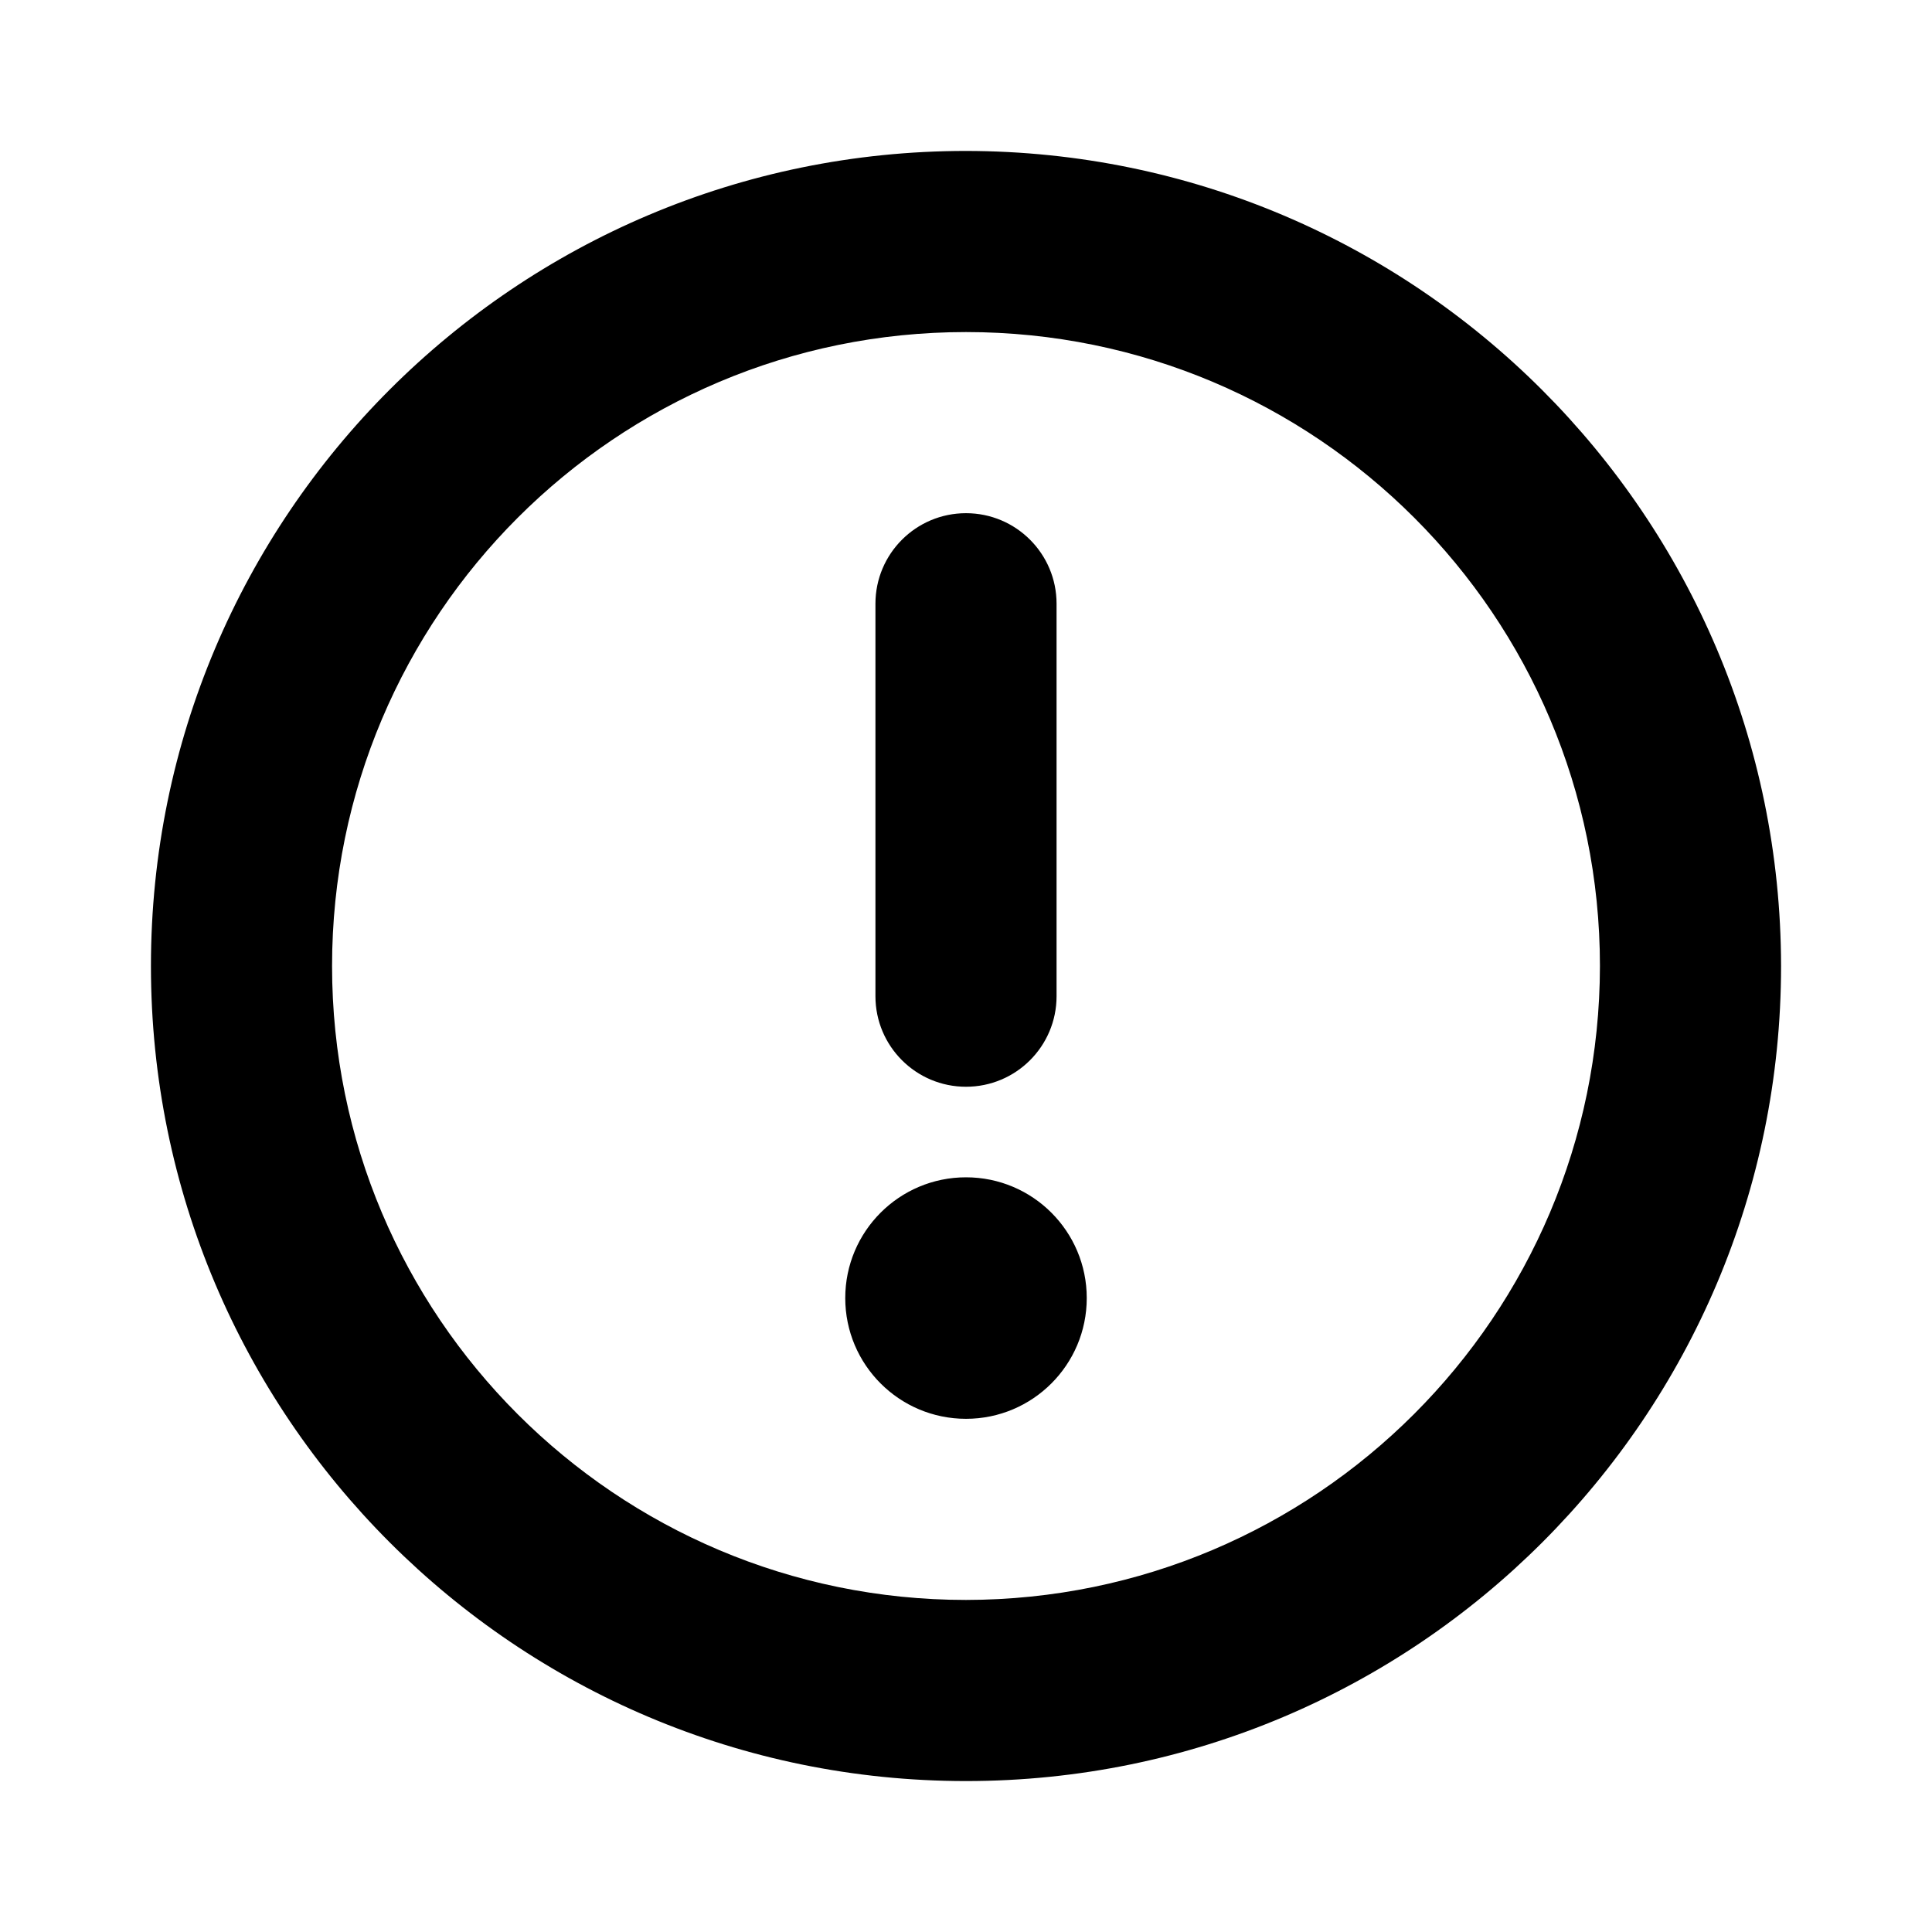
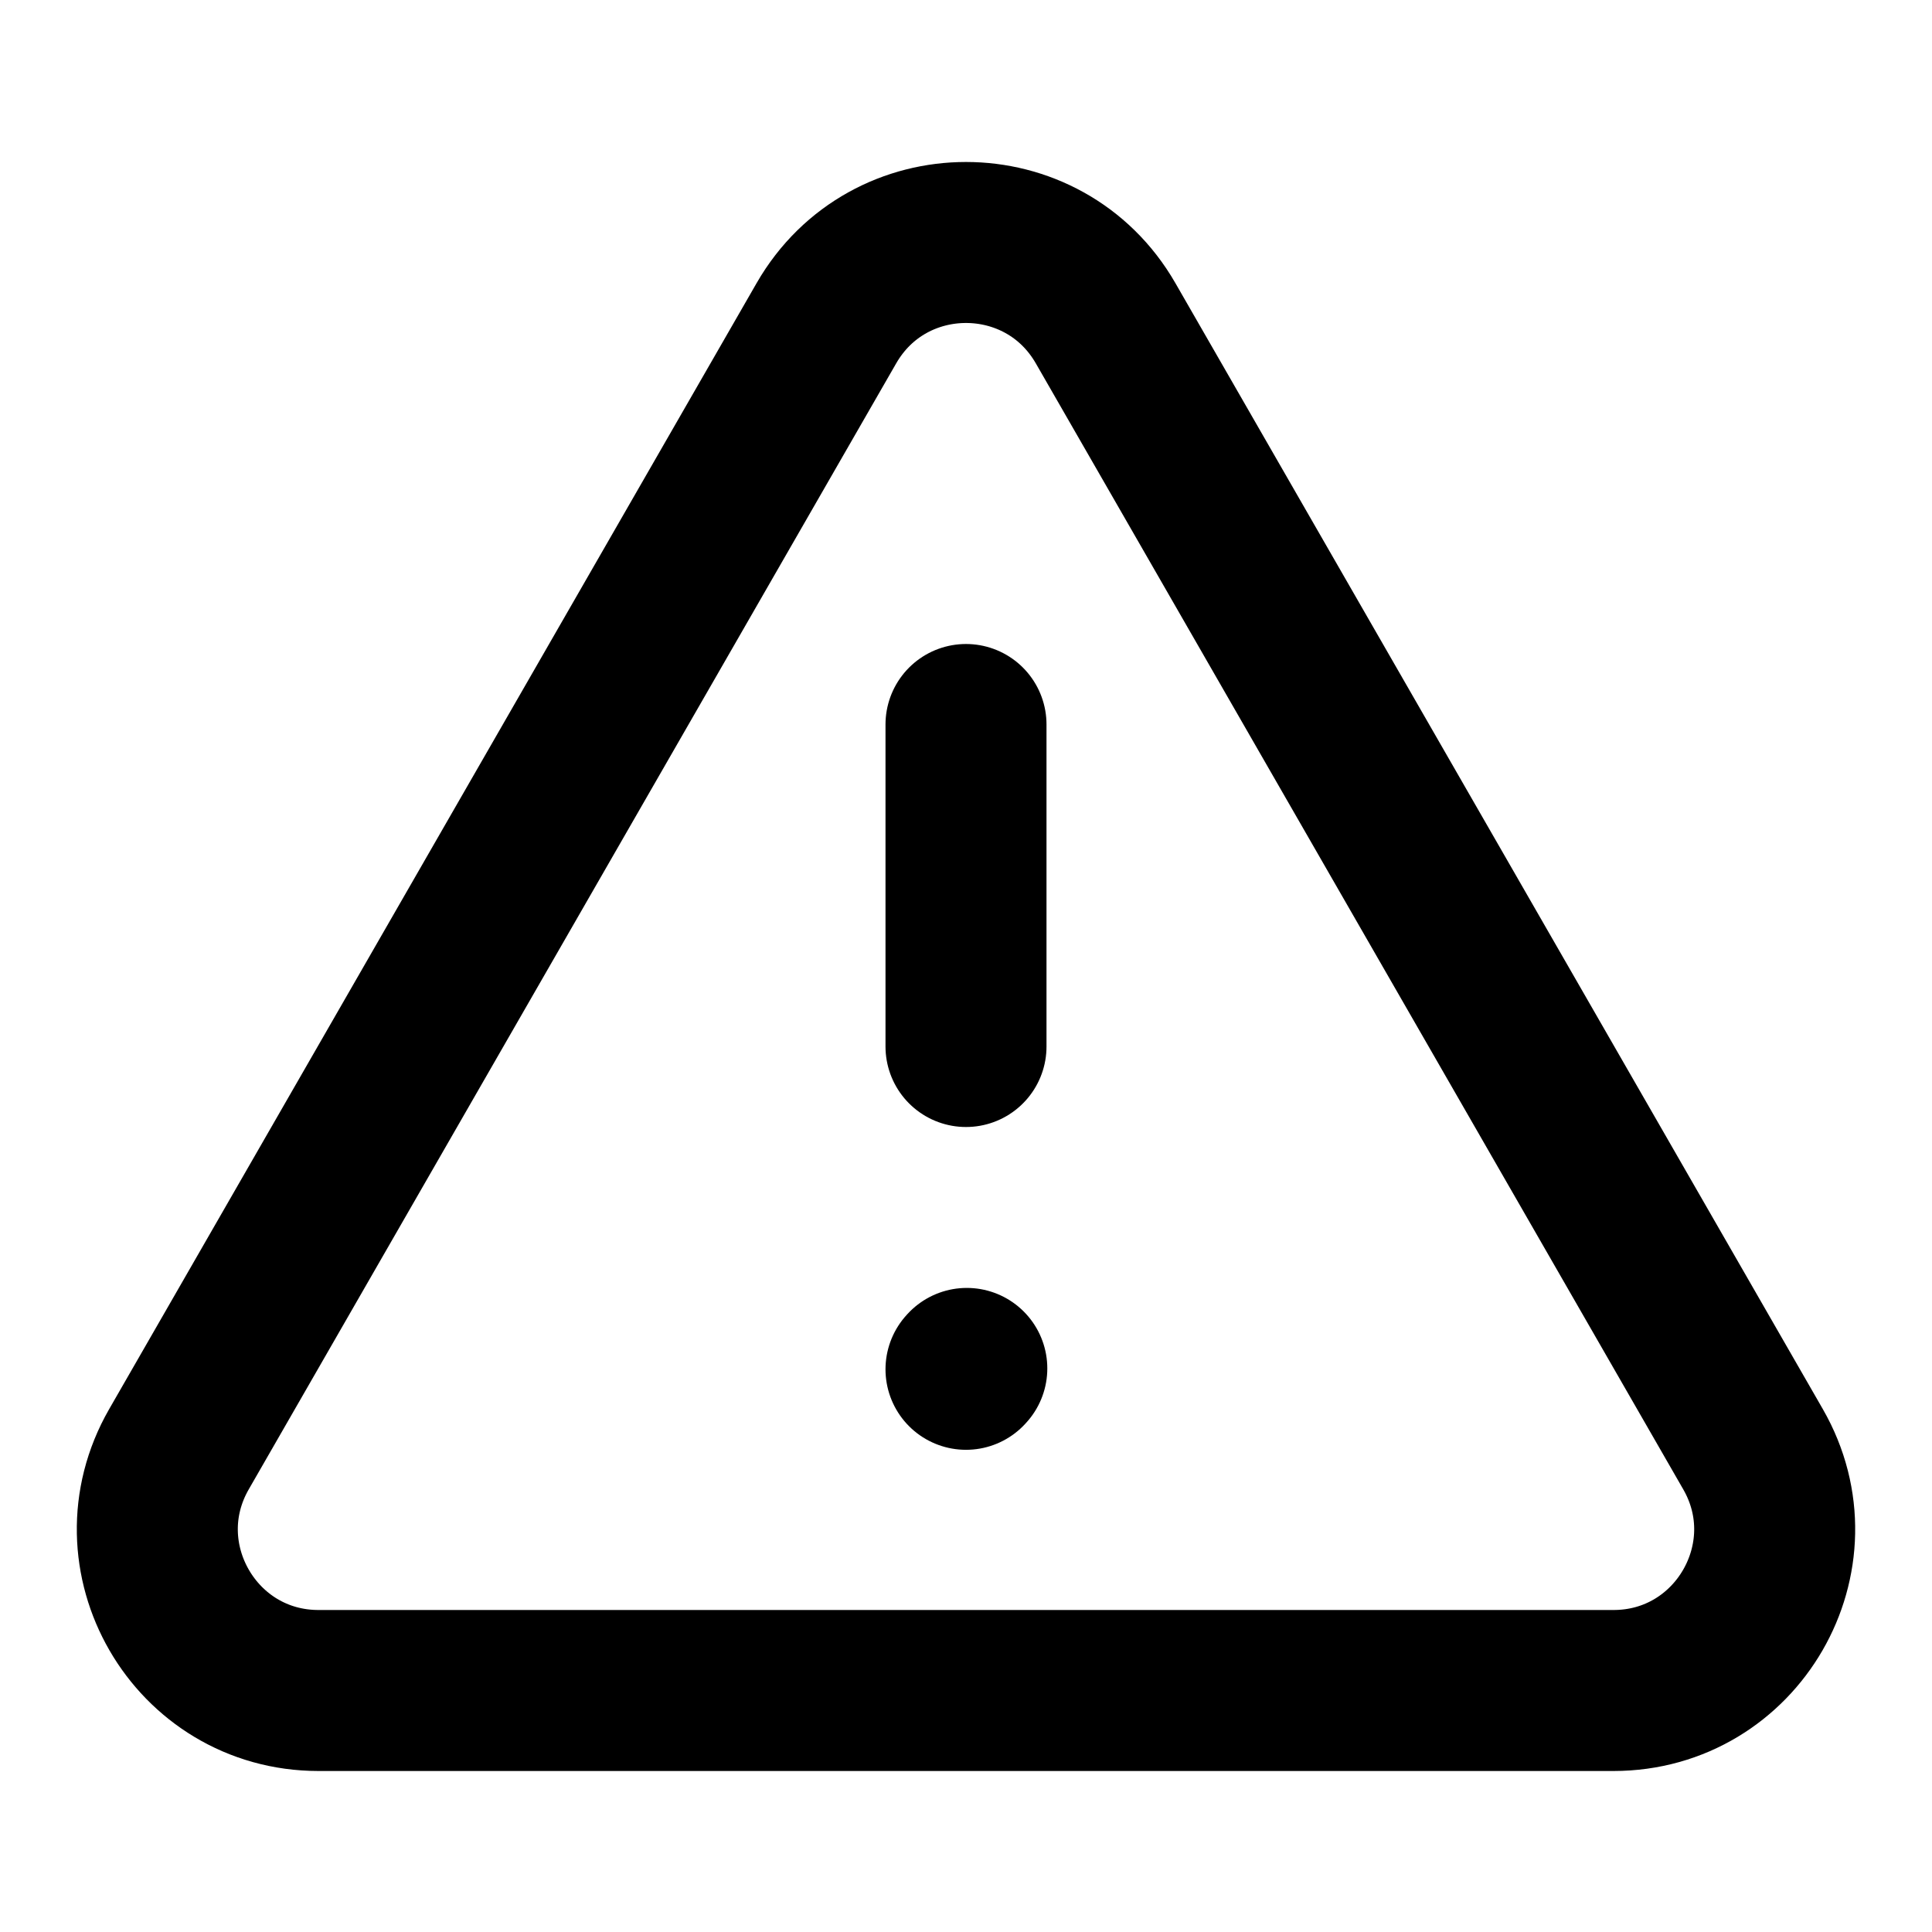
- <svg xmlns="http://www.w3.org/2000/svg" viewBox="0 0 256 256" fill="#000">
-   <path d="M128,20A108,108,0,1,0,236,128,108.12,108.12,0,0,0,128,20Zm0,192a84,84,0,1,1,84-84A84.09,84.09,0,0,1,128,212Zm-12-80V80a12,12,0,0,1,24,0v52a12,12,0,0,1-24,0Zm28,40a16,16,0,1,1-16-16A16,16,0,0,1,144,172Z" />
+ <svg xmlns="http://www.w3.org/2000/svg" width="24" height="24" stroke-width="2" viewBox="0 0 24 24" fill="none">
+   <path d="M20.043 21H3.957C2.419 21 1.457 19.336 2.223 18.003L10.266 4.015C11.035 2.678 12.965 2.678 13.734 4.015L21.777 18.003C22.543 19.336 21.581 21 20.043 21Z" stroke="currentColor" stroke-linecap="round" />
+   <path d="M12 9V13" stroke="currentColor" stroke-linecap="round" />
+   <path d="M12 17.01L12.01 16.999" stroke="currentColor" stroke-linecap="round" stroke-linejoin="round" />
</svg>
